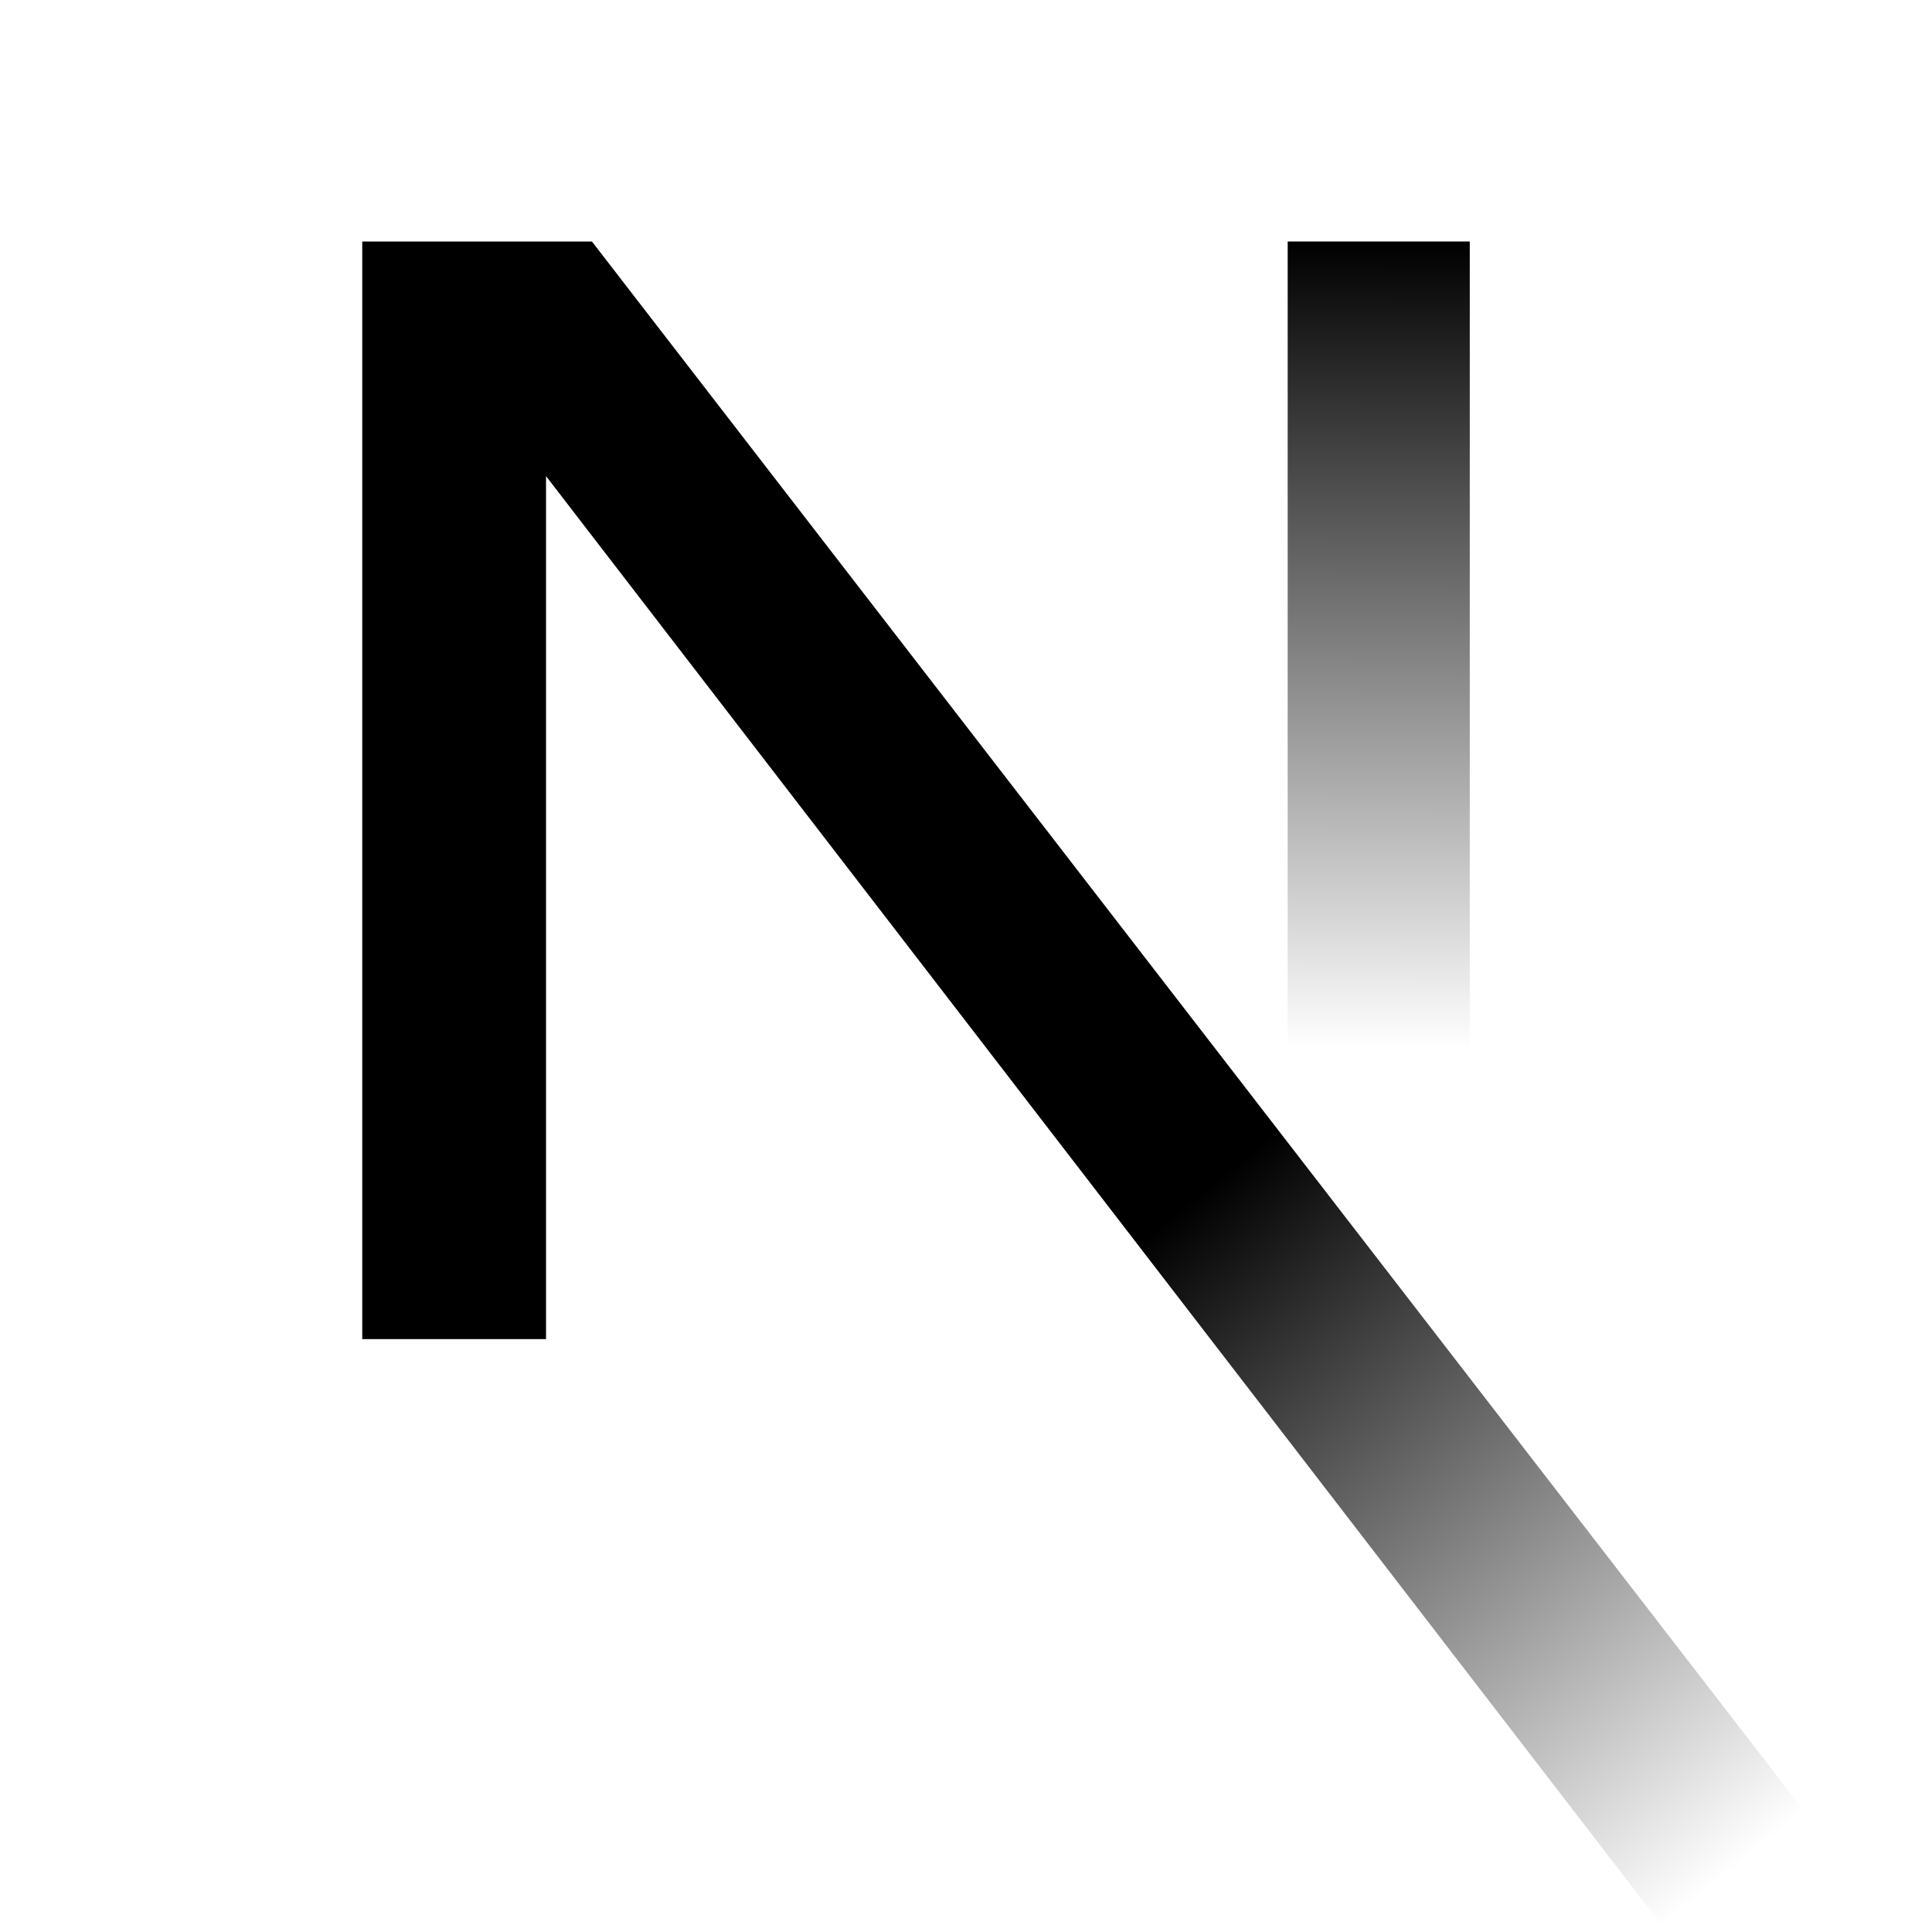
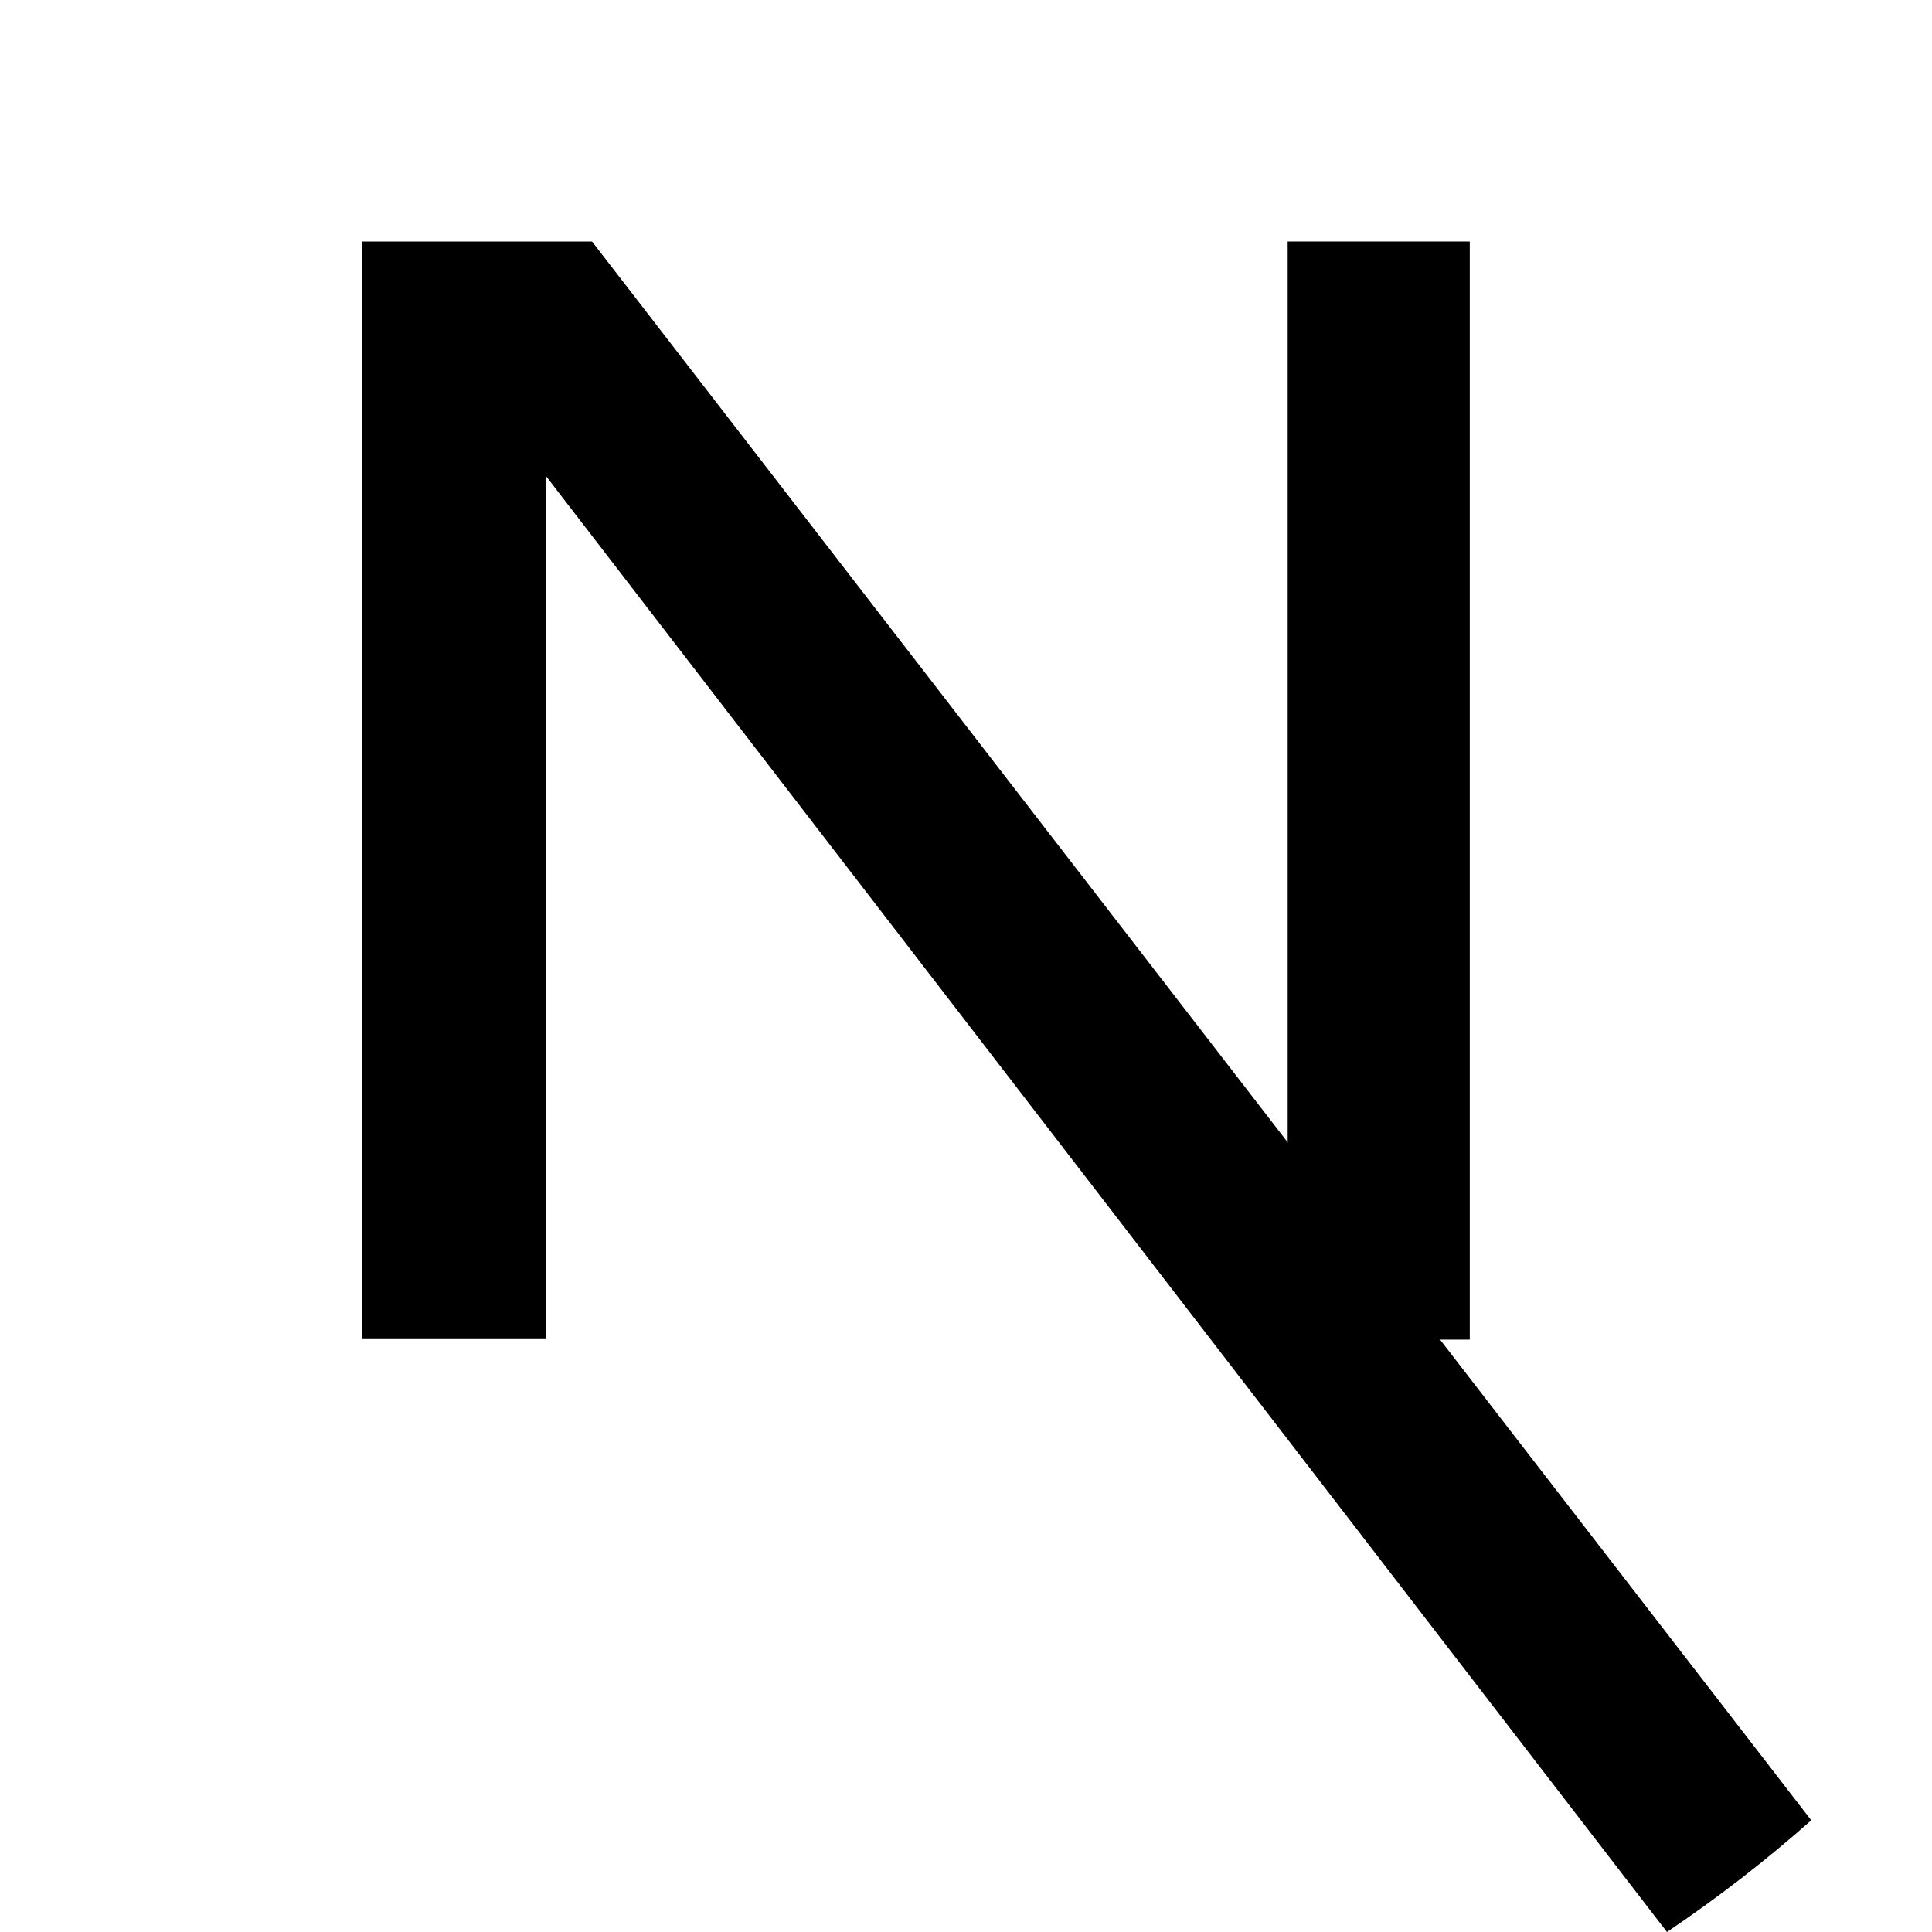
- <svg xmlns="http://www.w3.org/2000/svg" width="16" height="16" viewBox="0 0 16 16" fill="none">
-   <path d="M15 15.075L4.902 2H3V11.09H4.522V3.943L13.805 16C14.224 15.718 14.623 15.409 15 15.075Z" fill="url(#paint0_linear_1330_12947)" />
-   <path d="M12.172 2H10.664V11.094H12.172V2Z" fill="url(#paint1_linear_1330_12947)" />
-   <defs>
-     <linearGradient id="paint0_linear_1330_12947" x1="9.91" y1="9.894" x2="14.399" y2="15.428" gradientUnits="userSpaceOnUse">
-       <stop stop-color="currentColor" />
-       <stop offset="1" stop-color="currentColor" stop-opacity="0" />
-     </linearGradient>
-     <linearGradient id="paint1_linear_1330_12947" x1="11.418" y1="2" x2="11.393" y2="8.678" gradientUnits="userSpaceOnUse">
-       <stop stop-color="currentColor" />
-       <stop offset="1" stop-color="currentColor" stop-opacity="0" />
-     </linearGradient>
-   </defs>
+ <svg xmlns="http://www.w3.org/2000/svg" width="16" height="16" fill="none" viewBox="0 0 16 16">
+   <path fill="currentColor" d="M15 15.075 4.903 2H3v9.09h1.522V3.943L13.805 16q.63-.424 1.195-.925" />
+   <path fill="currentColor" d="M12.172 2h-1.508v9.094h1.508z" />
</svg>
